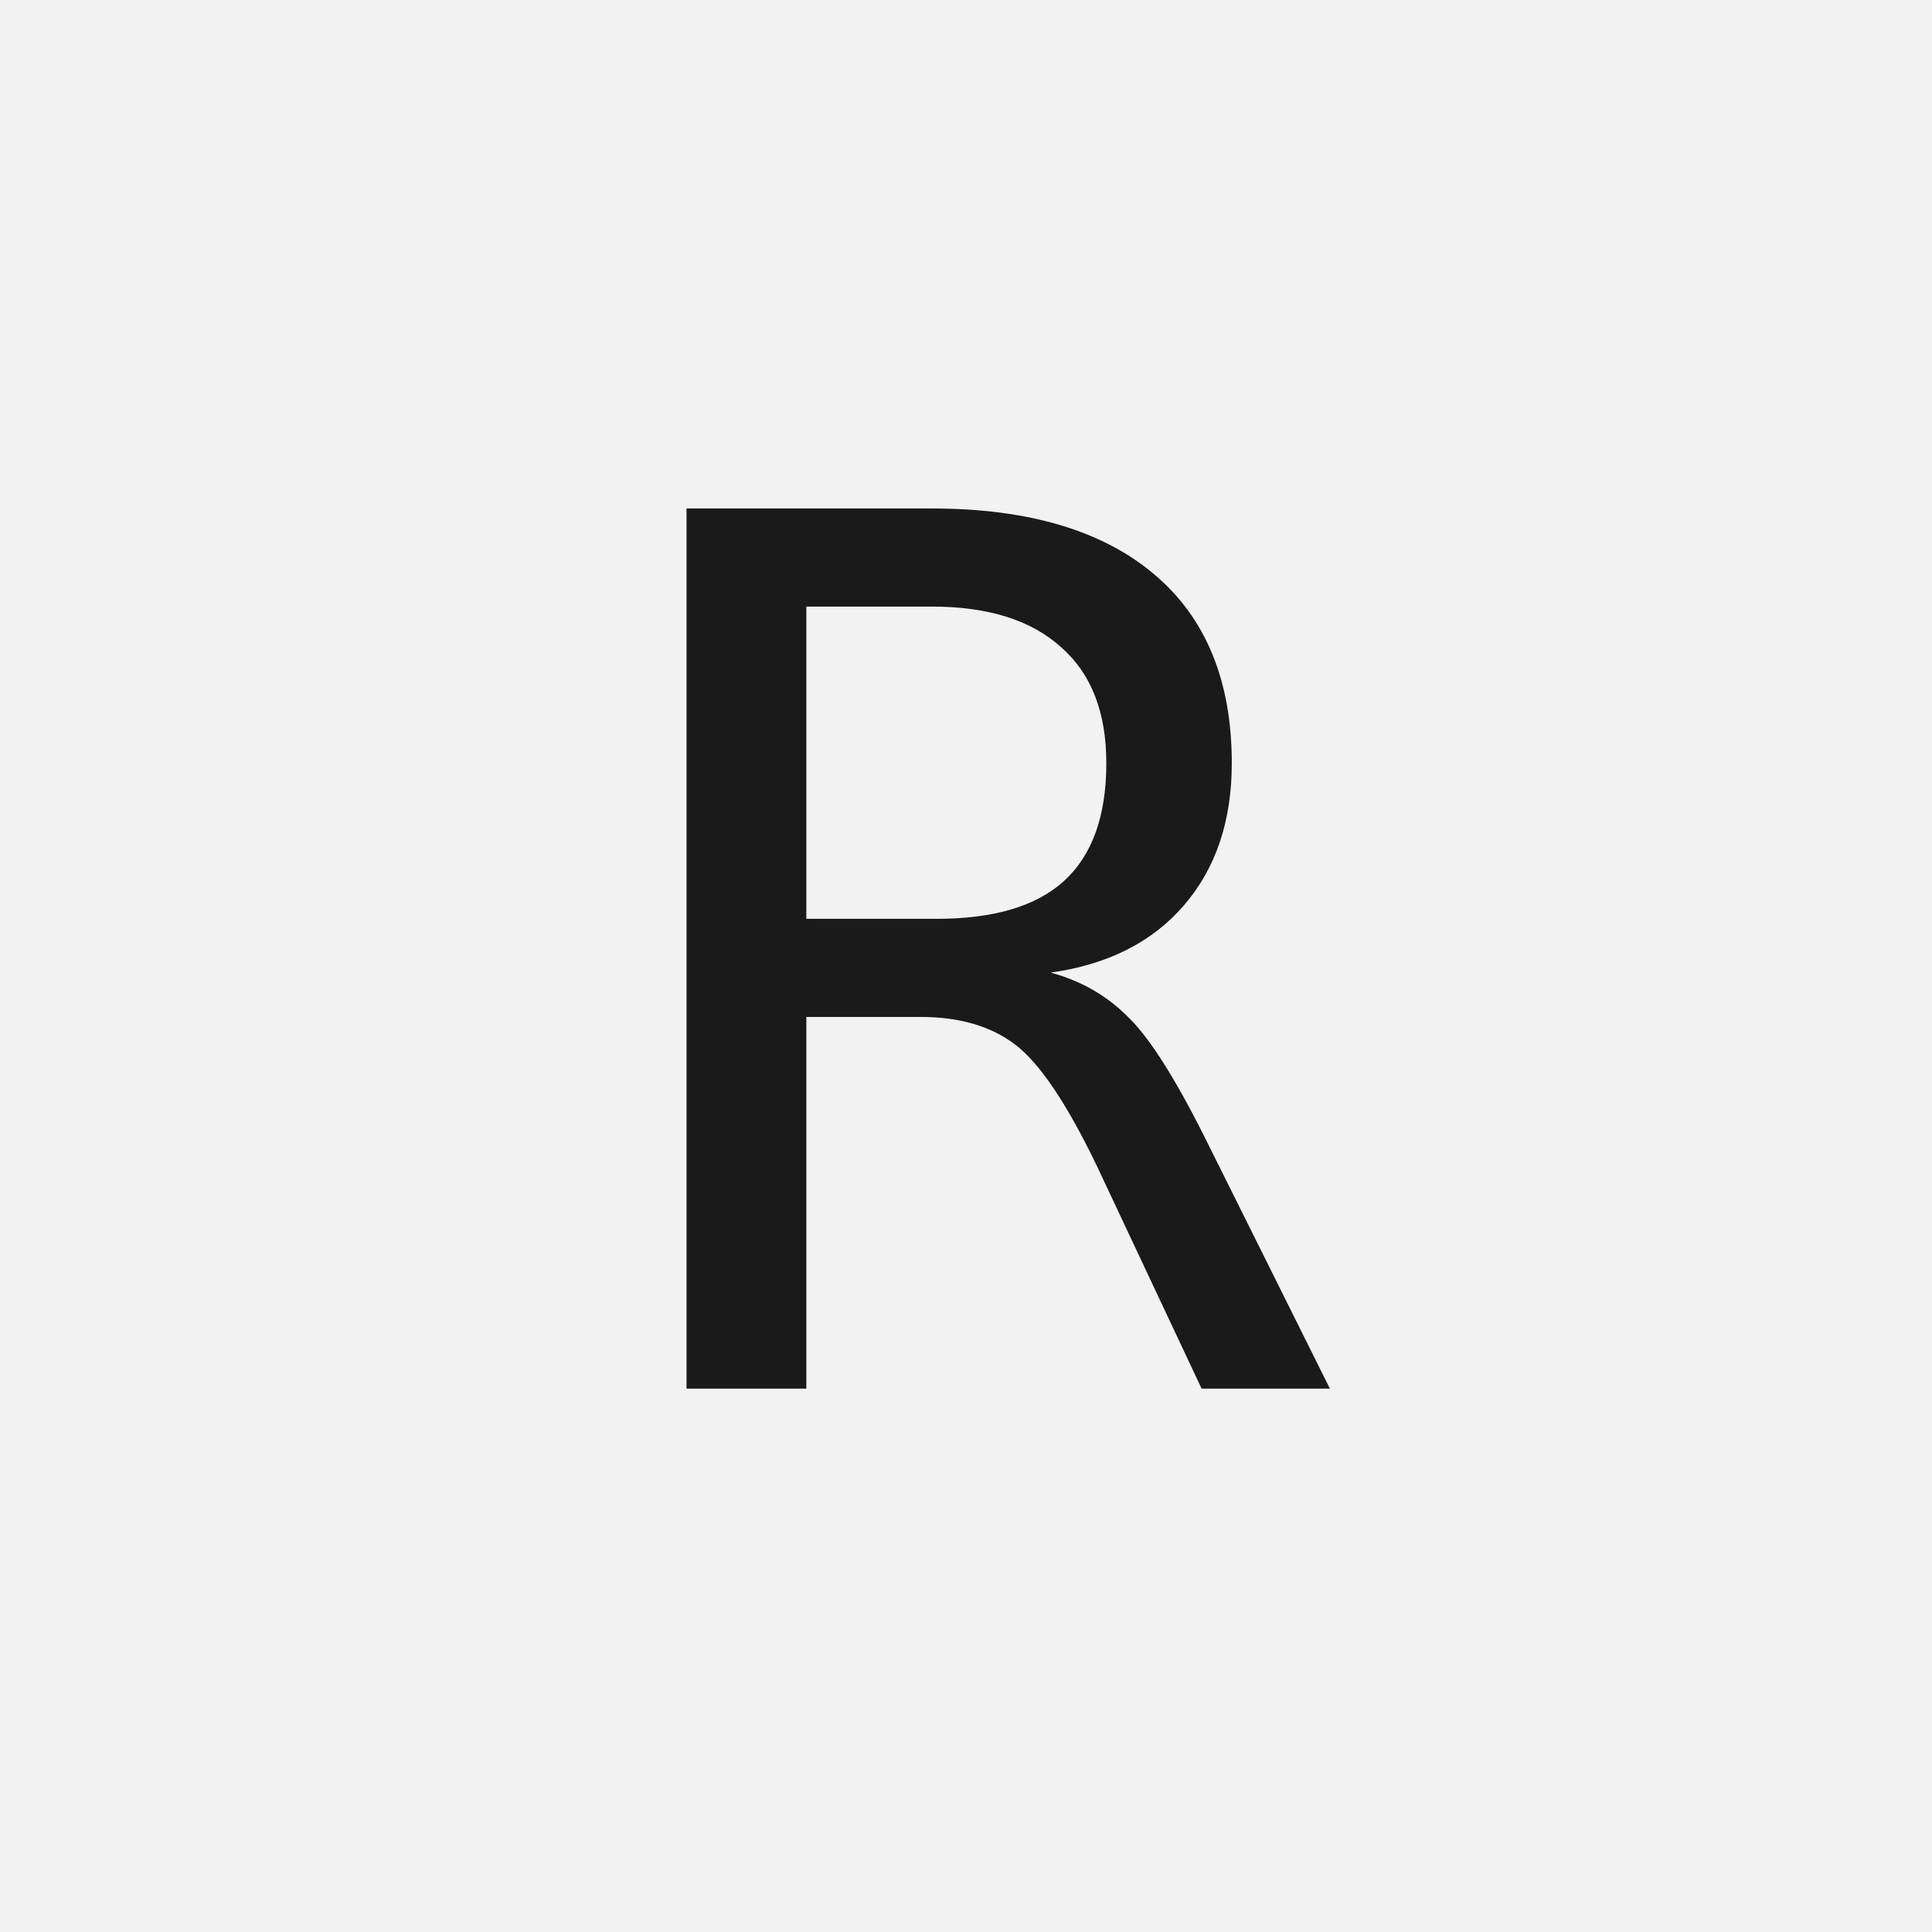
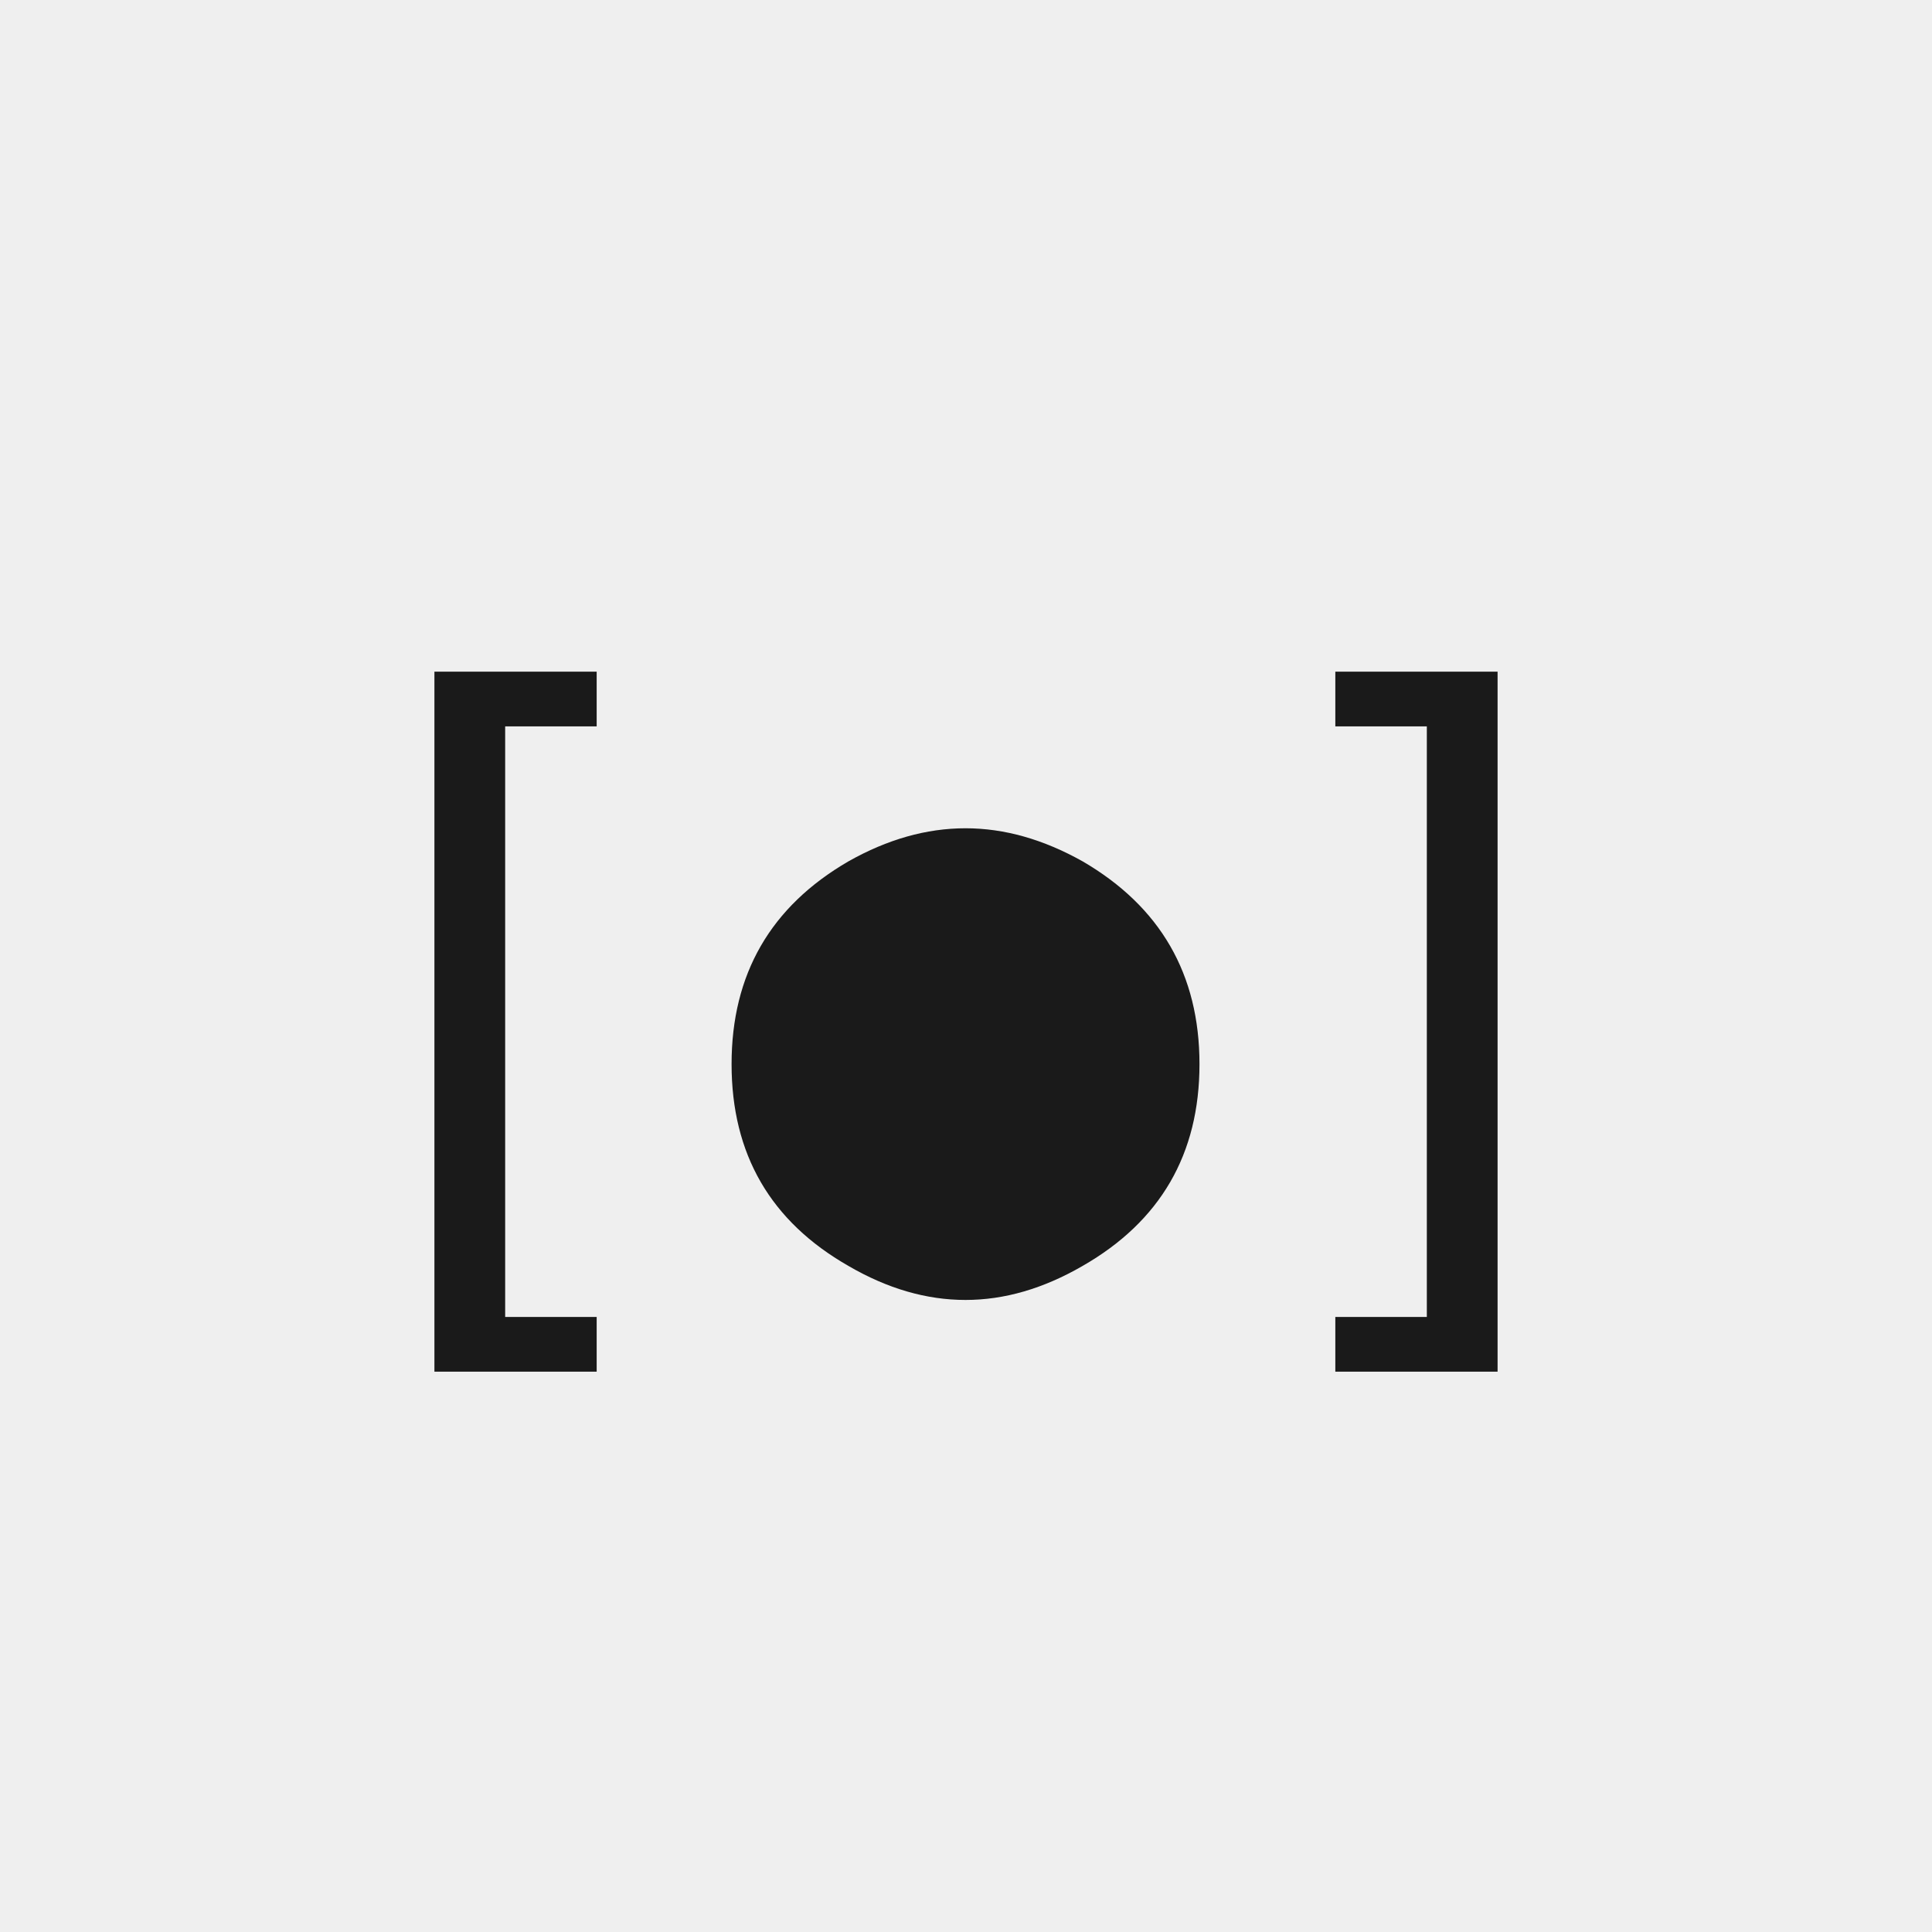
<svg xmlns="http://www.w3.org/2000/svg" width="32" height="32" viewBox="0 0 32 32">
-   <rect width="32" height="32" fill="#F2F2F2" />
-   <text x="16" y="23" text-anchor="middle" font-family="'IBM Plex Mono', monospace" font-size="20" fill="#1A1A1A">R</text>
+   <rect width="32" height="32" fill="#EFEFEF" />
+   <text x="16" y="21" text-anchor="middle" font-family="'IBM Plex Mono', 'PingFang SC', 'Hiragino Sans GB', 'Microsoft YaHei', monospace" font-size="13" fill="#1A1A1A">[●]</text>
</svg>
